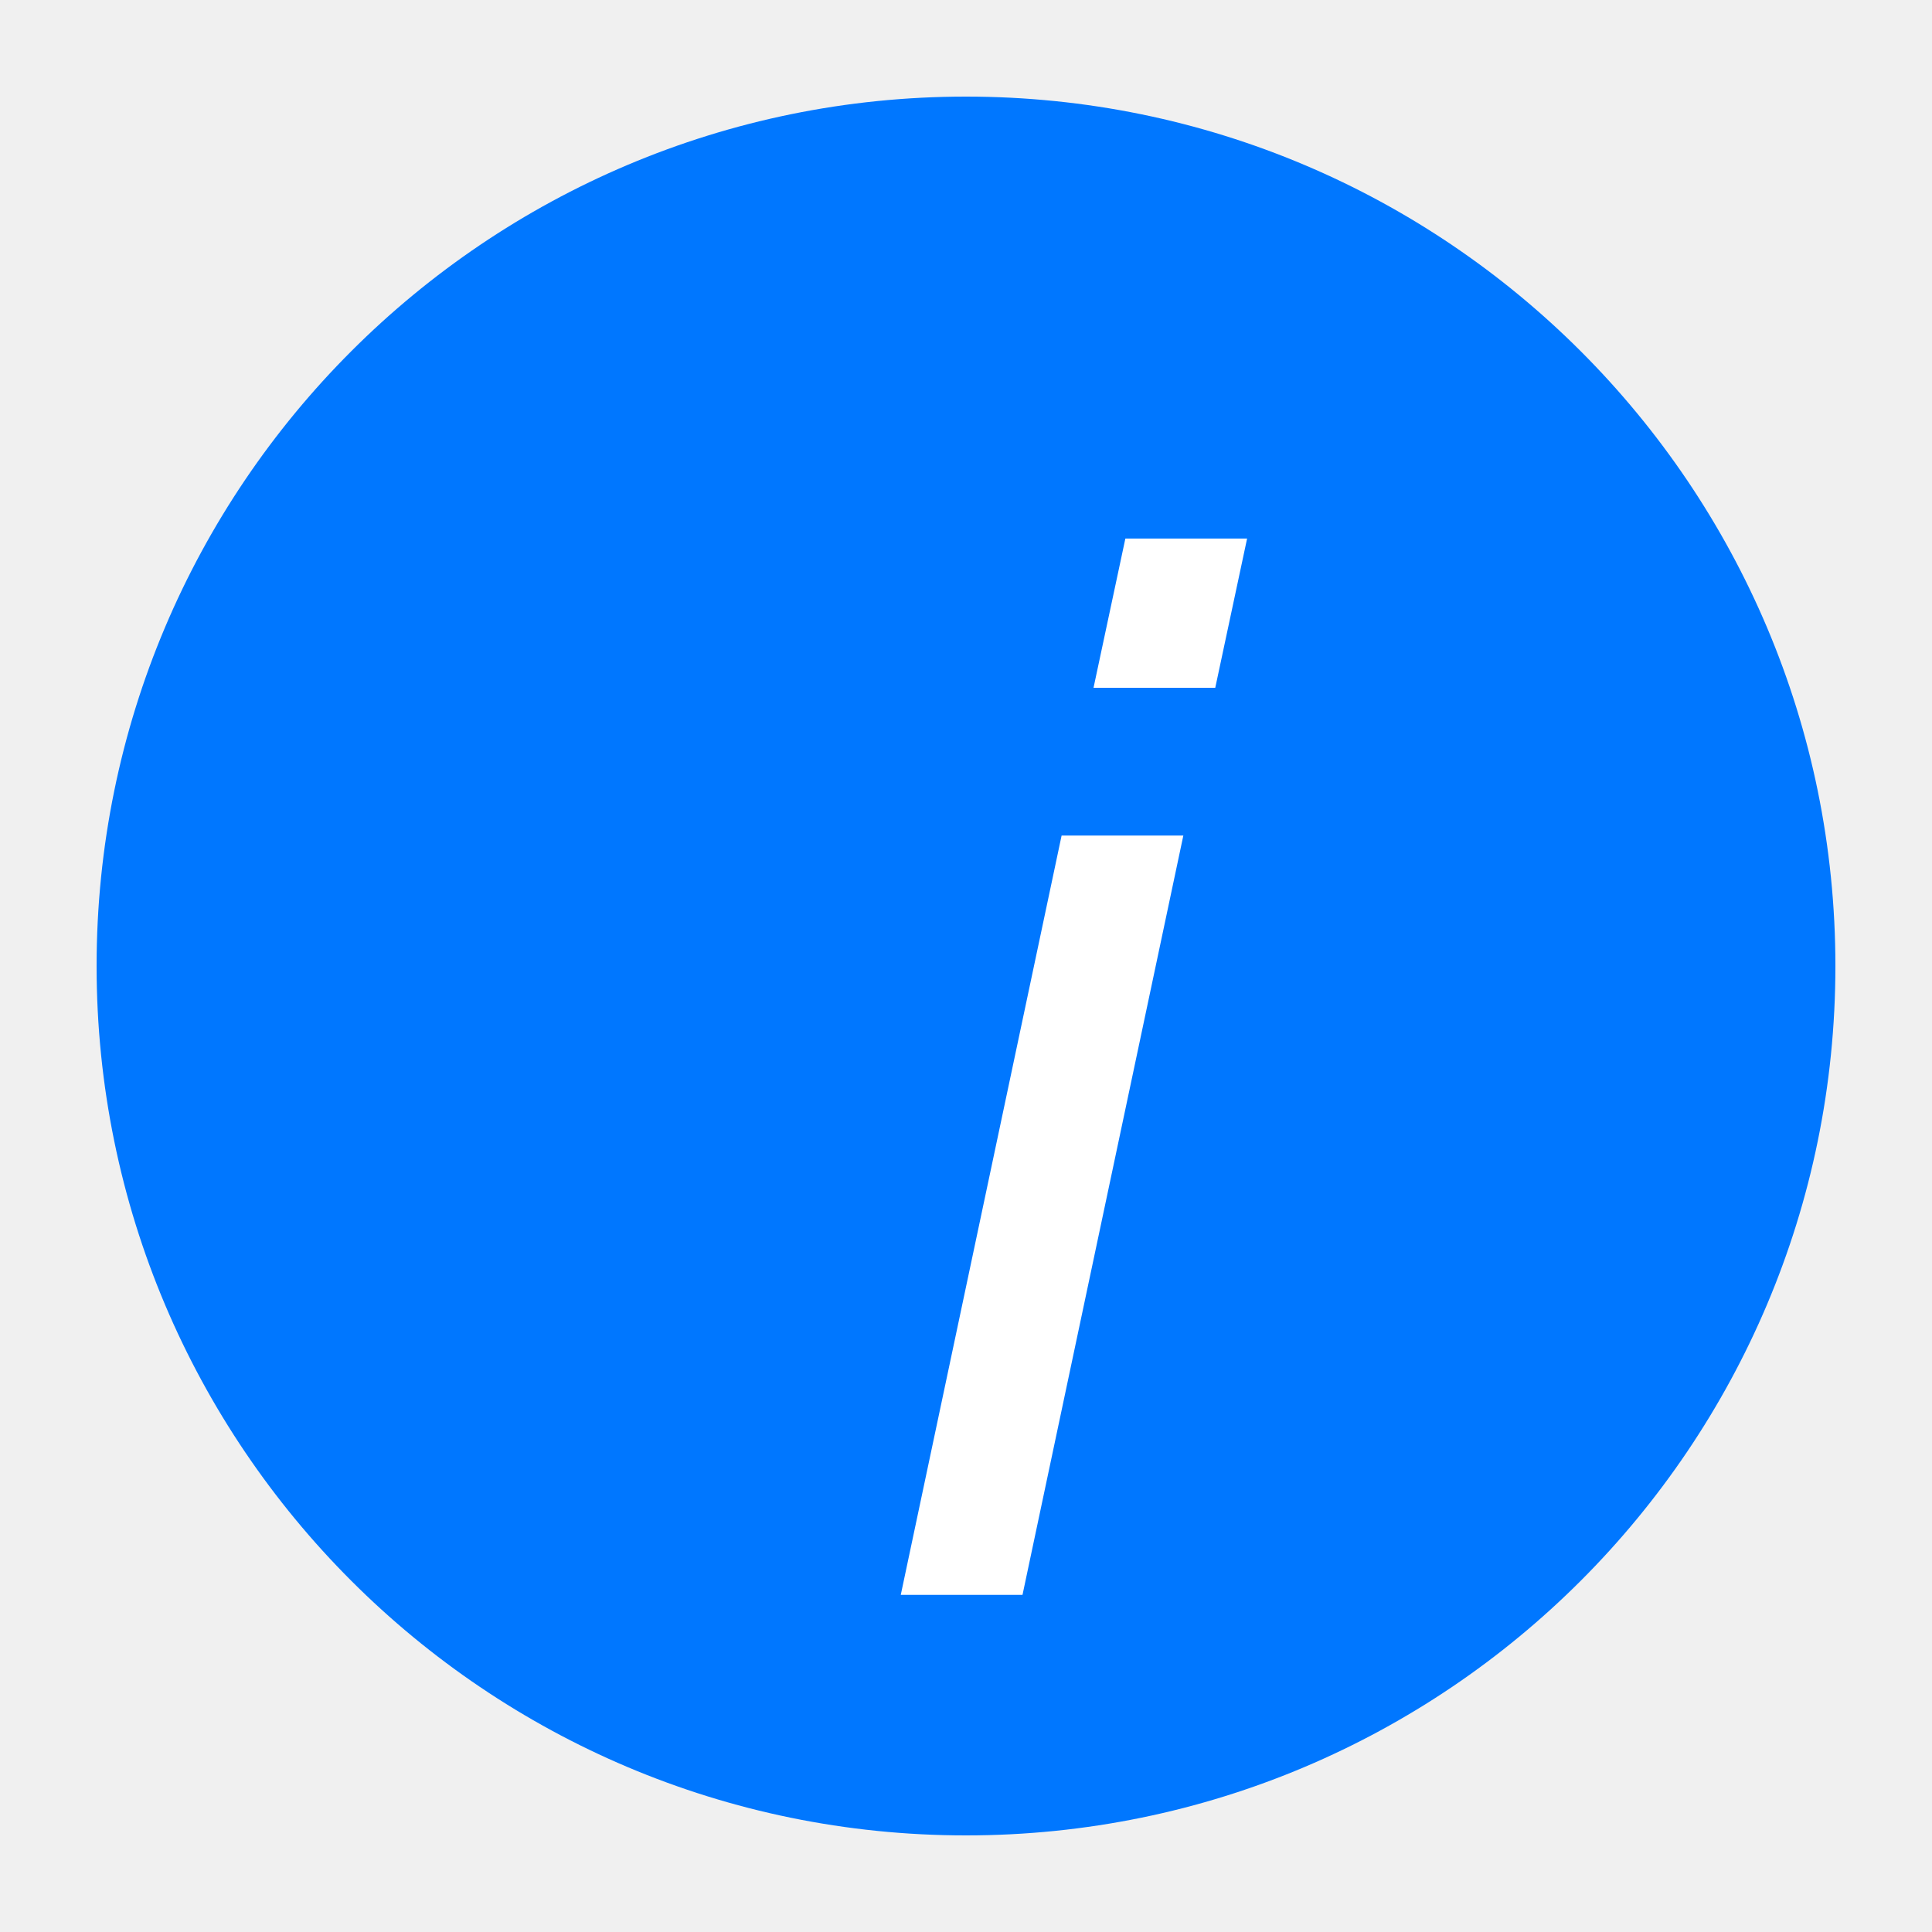
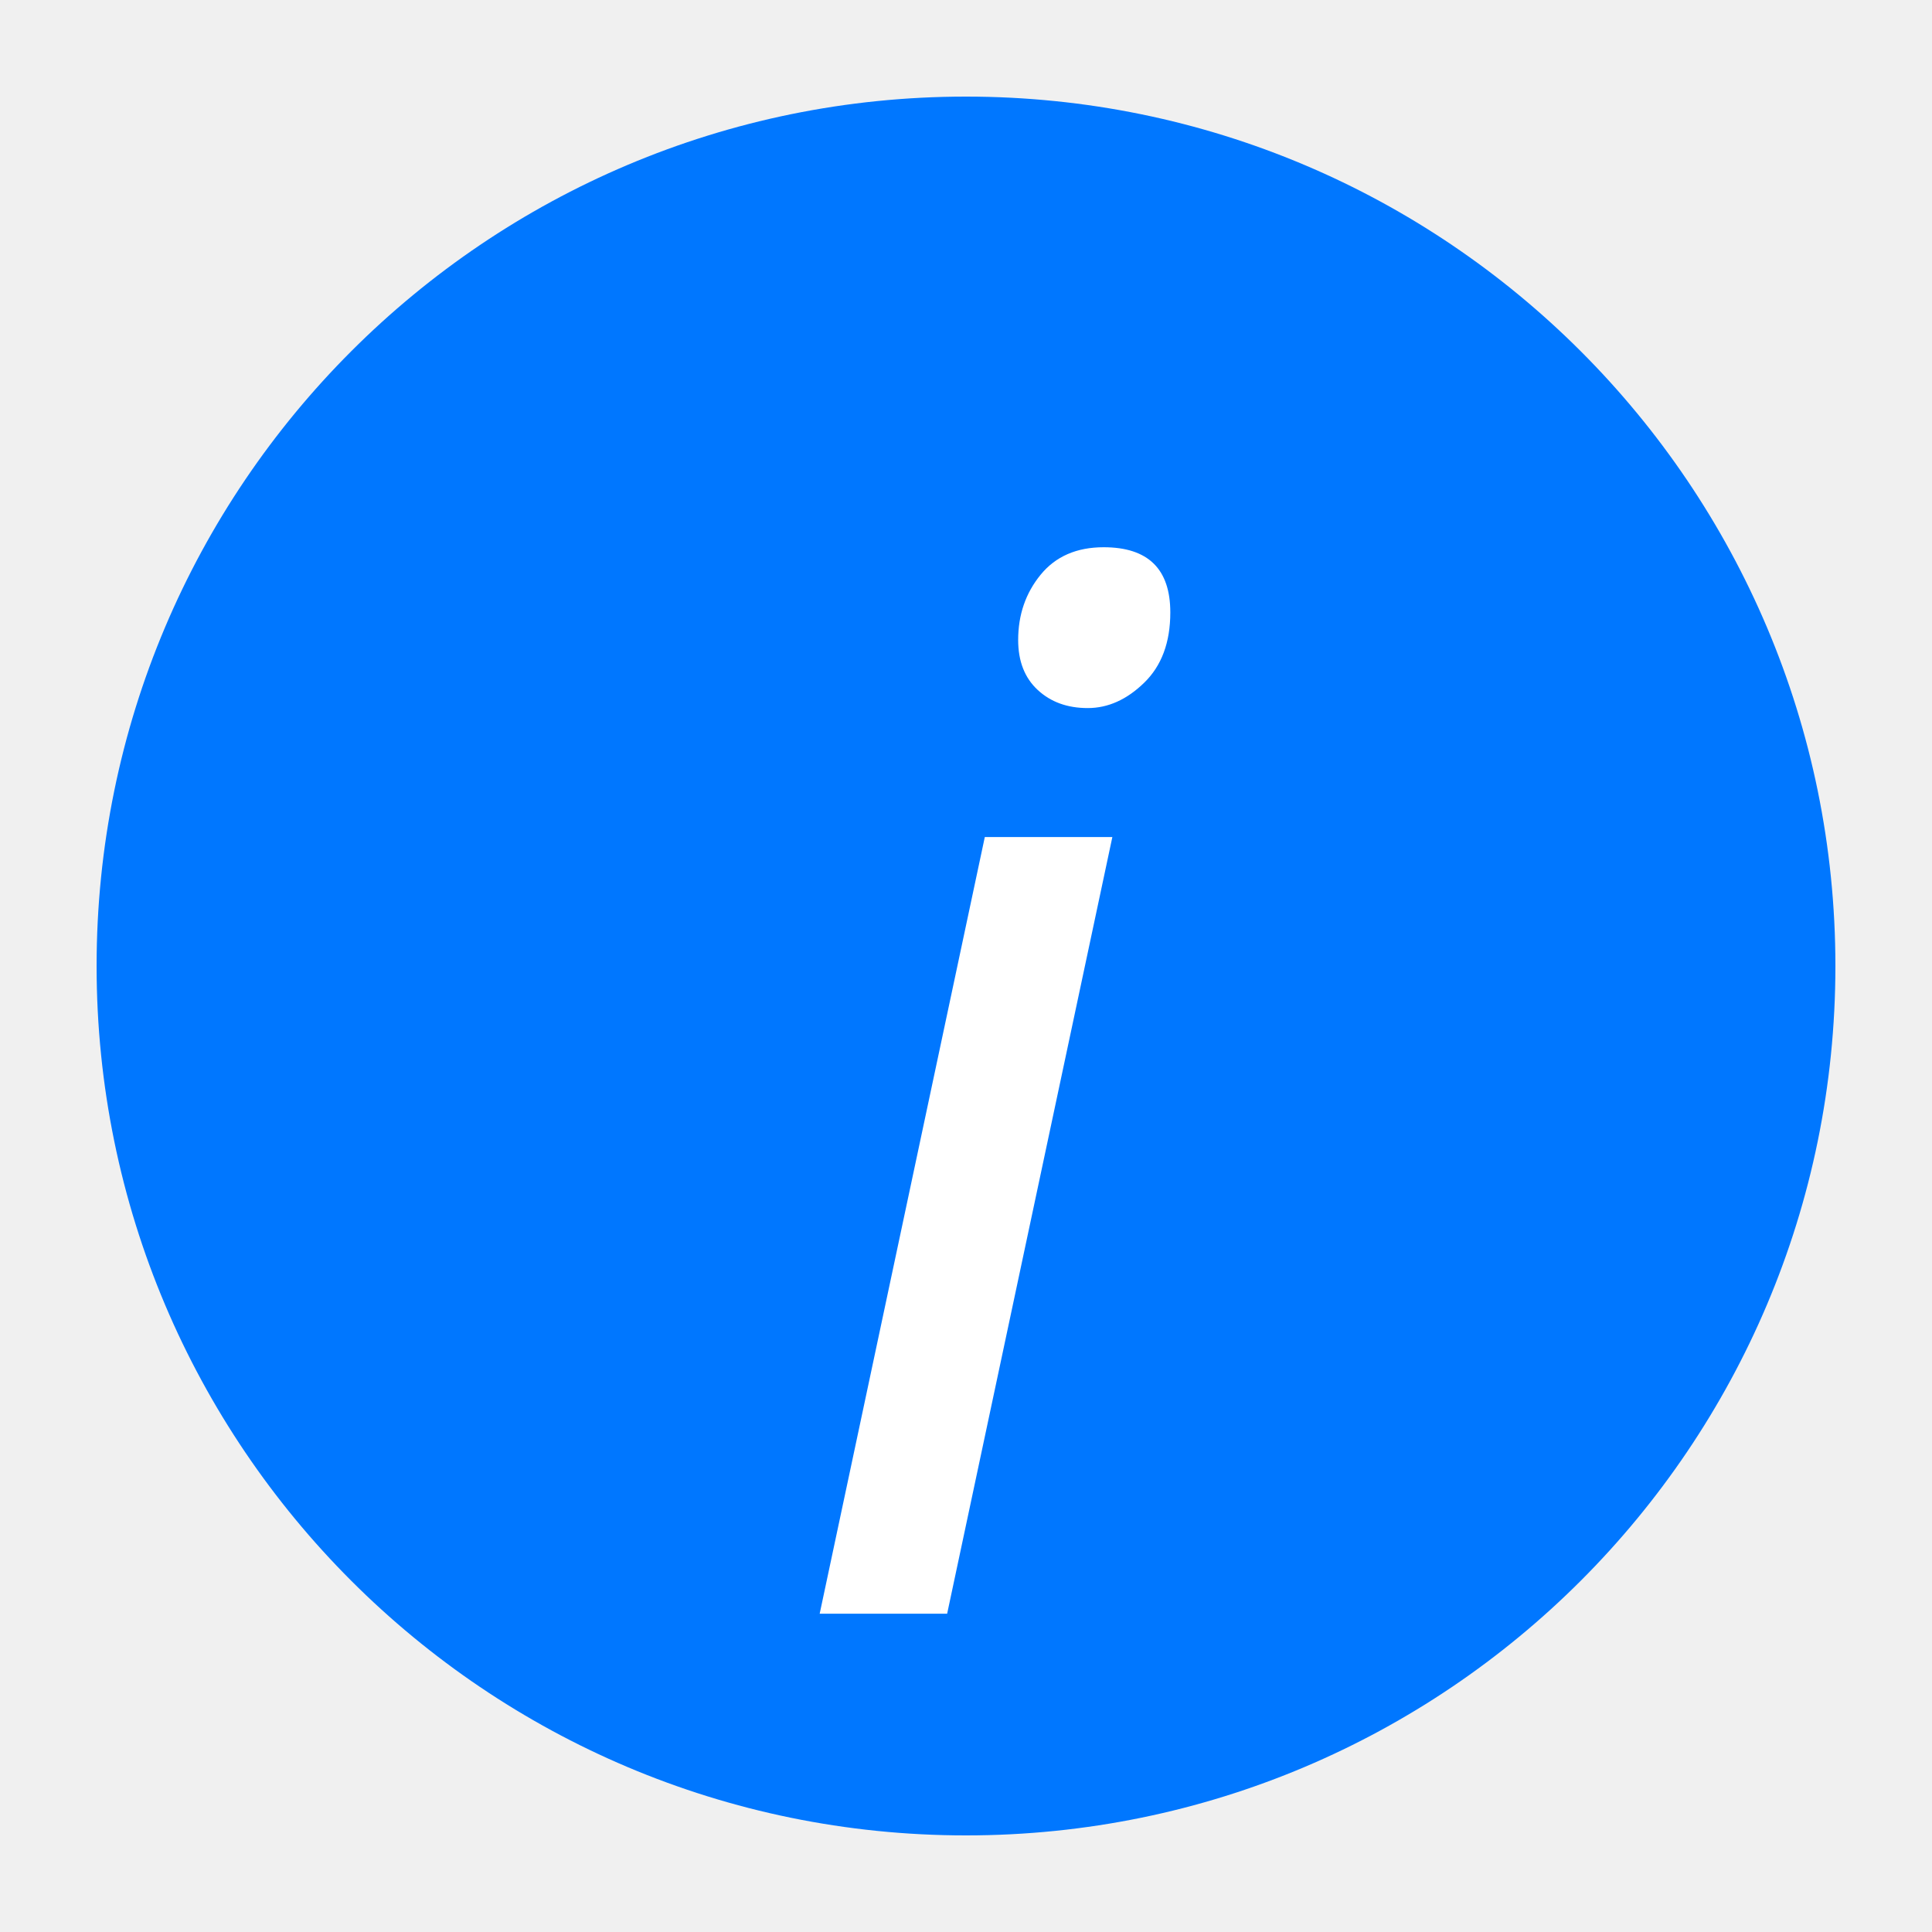
<svg xmlns="http://www.w3.org/2000/svg" viewBox="0 0 400 400">
  <circle cx="200" cy="200" r="180" fill="#07f" />
-   <text text-anchor="middle" dominant-baseline="middle" x="200" y="230" font-size="300" fill="white" font-family="Helvetica" font-style="italic">i</text>
+   <text text-anchor="middle" dominant-baseline="middle" x="200" y="230" font-size="300" fill="white" font-family="Comic Sans" font-style="italic">i</text>
</svg>
